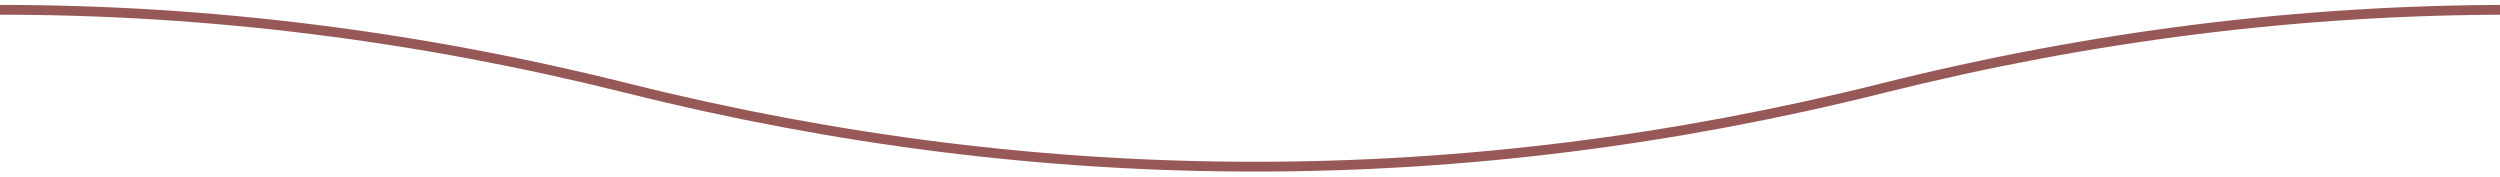
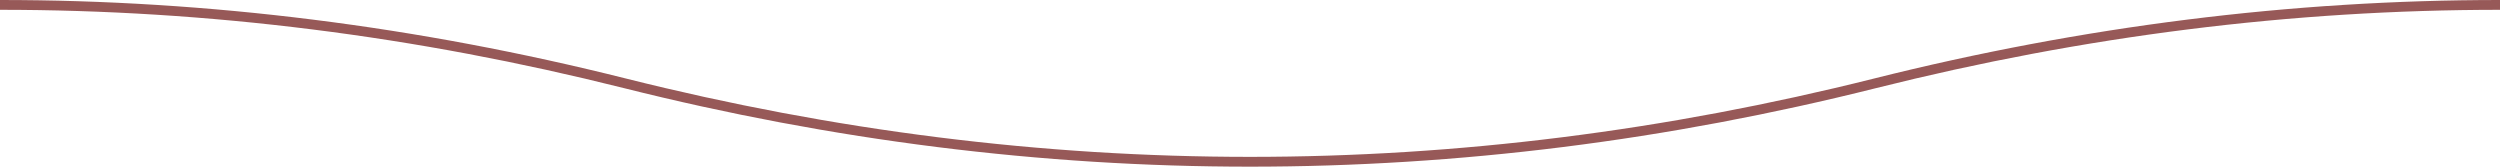
- <svg xmlns="http://www.w3.org/2000/svg" width="255" height="18" viewBox="0 0 255 18" fill="none" preserveAspectRatio="none">
-   <path fill-rule="evenodd" clip-rule="evenodd" d="M256 1.5C234.707 1.5 213.415 4.162 192.121 9.485C149.375 20.172 106.625 20.172 63.879 9.485C42.585 4.162 21.293 1.5 0 1.5V0.5C21.374 0.5 42.748 3.172 64.121 8.515C106.708 19.162 149.292 19.162 191.879 8.515C213.252 3.172 234.626 0.5 256 0.5V1.5Z" fill="#975958" />
+ <svg xmlns="http://www.w3.org/2000/svg" width="255" height="17" viewBox="0 0 255 17" fill="none">
+   <path fill-rule="evenodd" clip-rule="evenodd" d="M255 1C233.79 1 212.581 3.662 191.371 8.985C148.792 19.672 106.208 19.672 63.629 8.985C42.419 3.662 21.209 1 0 1V0C21.291 -9.99995e-06 42.581 2.672 63.871 8.015C106.291 18.662 148.709 18.662 191.129 8.015C212.419 2.672 233.709 1e-05 255 0V1Z" fill="#975958" />
</svg>
